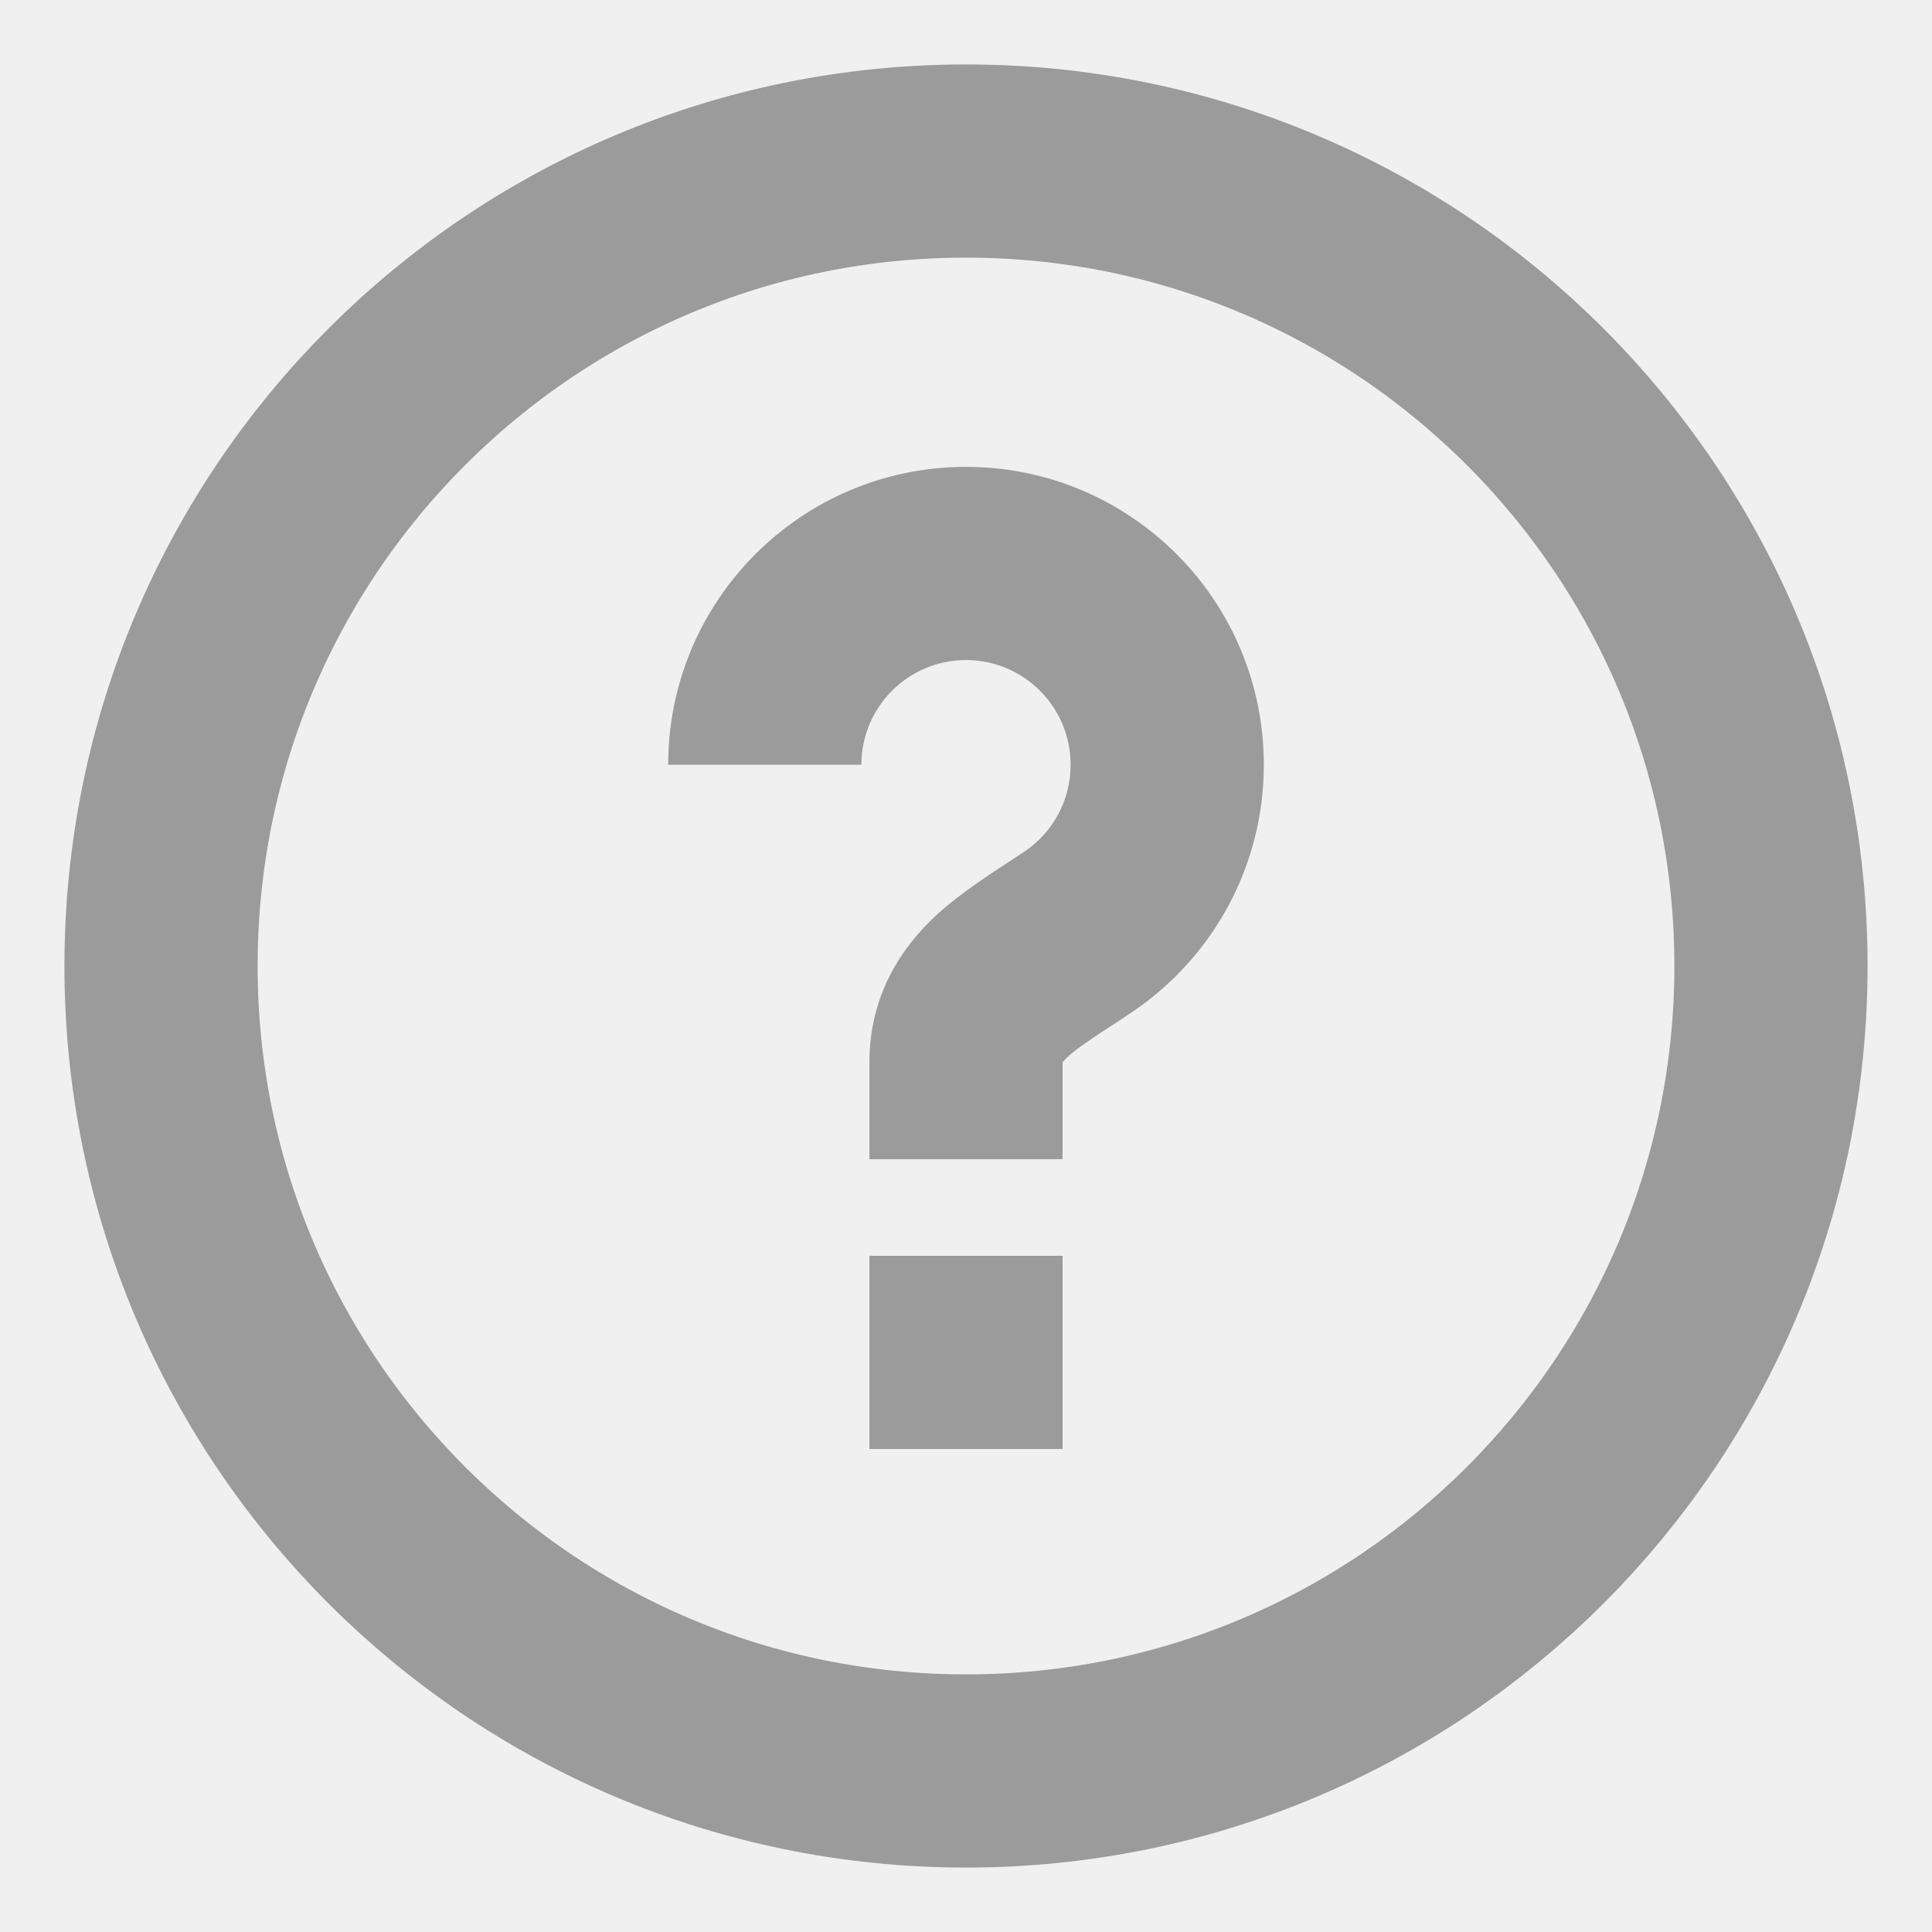
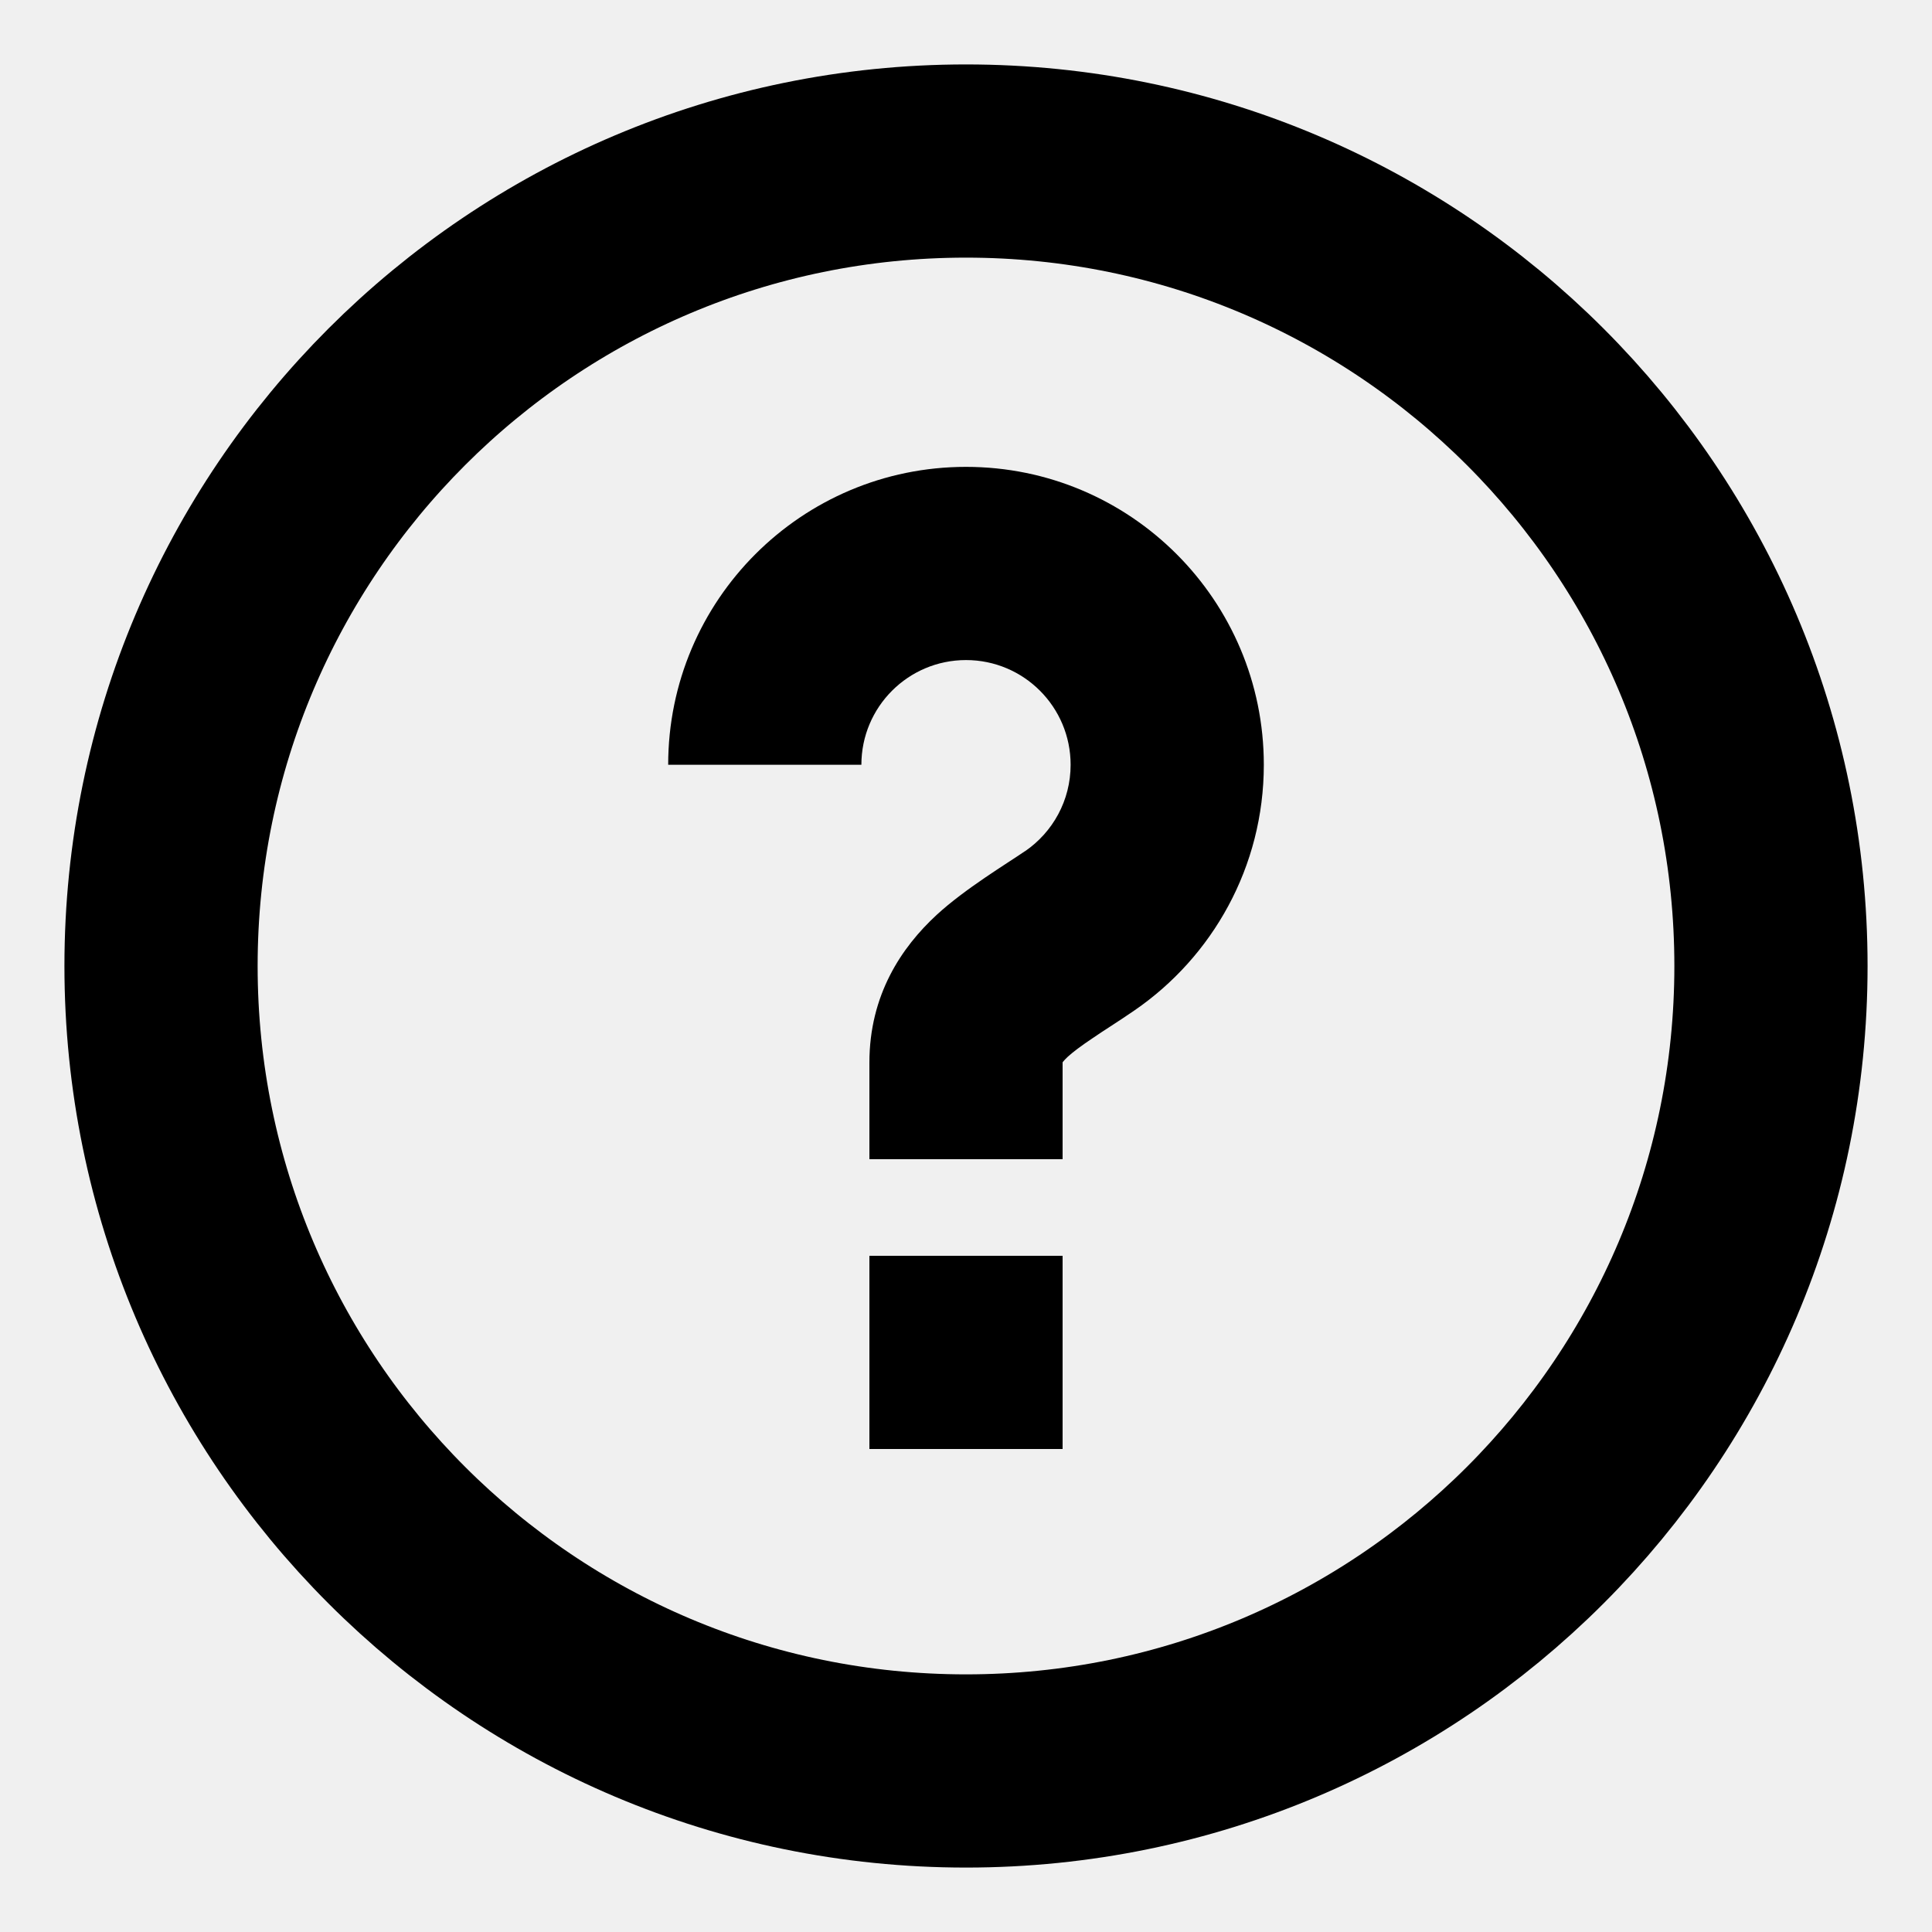
<svg xmlns="http://www.w3.org/2000/svg" width="20" height="20" viewBox="0 0 20 20" fill="none">
  <g clip-path="url(#clip0_118_6879)">
-     <path d="M10 18.333C14.602 18.333 18.333 14.602 18.333 10C18.333 5.398 14.602 1.667 10 1.667C5.398 1.667 1.667 5.398 1.667 10C1.667 14.602 5.398 18.333 10 18.333Z" stroke="#9B9B9B" stroke-width="2" stroke-linecap="round" stroke-linejoin="round" />
-     <rect x="9" y="13" width="2" height="2" fill="#9B9B9B" />
-     <path d="M11.177 9.636L11.742 10.461L11.742 10.461L11.177 9.636ZM9 11V12H11V11H10H9ZM7.917 7.917H8.917C8.917 7.318 9.402 6.833 10 6.833V5.833V4.833C8.297 4.833 6.917 6.214 6.917 7.917H7.917ZM10 5.833V6.833C10.598 6.833 11.083 7.318 11.083 7.917H12.083H13.083C13.083 6.214 11.703 4.833 10 4.833V5.833ZM12.083 7.917H11.083C11.083 8.287 10.898 8.615 10.611 8.812L11.177 9.636L11.742 10.461C12.55 9.907 13.083 8.974 13.083 7.917H12.083ZM11.177 9.636L10.611 8.811C10.425 8.939 9.99 9.2 9.696 9.471C9.333 9.806 9 10.299 9 11H10H11C11 10.982 11.002 10.991 10.996 11.003C10.993 11.008 11.002 10.988 11.053 10.94C11.108 10.89 11.187 10.83 11.311 10.747C11.372 10.705 11.435 10.664 11.509 10.616C11.581 10.569 11.661 10.517 11.742 10.461L11.177 9.636Z" fill="#9B9B9B" />
+     <path d="M10 18.333C14.602 18.333 18.333 14.602 18.333 10C18.333 5.398 14.602 1.667 10 1.667C5.398 1.667 1.667 5.398 1.667 10C1.667 14.602 5.398 18.333 10 18.333Z" stroke="currentColor" stroke-width="2" stroke-linecap="round" stroke-linejoin="round" />
+     <rect x="9" y="13" width="2" height="2" fill="currentColor" />
+     <path d="M11.177 9.636L11.742 10.461L11.742 10.461L11.177 9.636ZM9 11V12H11V11H10H9ZM7.917 7.917H8.917C8.917 7.318 9.402 6.833 10 6.833V5.833V4.833C8.297 4.833 6.917 6.214 6.917 7.917H7.917ZM10 5.833V6.833C10.598 6.833 11.083 7.318 11.083 7.917H12.083H13.083C13.083 6.214 11.703 4.833 10 4.833V5.833ZM12.083 7.917H11.083C11.083 8.287 10.898 8.615 10.611 8.812L11.177 9.636L11.742 10.461C12.55 9.907 13.083 8.974 13.083 7.917H12.083ZM11.177 9.636L10.611 8.811C10.425 8.939 9.99 9.2 9.696 9.471C9.333 9.806 9 10.299 9 11H10H11C11 10.982 11.002 10.991 10.996 11.003C10.993 11.008 11.002 10.988 11.053 10.94C11.108 10.89 11.187 10.83 11.311 10.747C11.372 10.705 11.435 10.664 11.509 10.616C11.581 10.569 11.661 10.517 11.742 10.461L11.177 9.636Z" fill="currentColor" />
  </g>
  <defs>
    <clipPath id="clip0_118_6879">
-       <rect width="20" height="20" fill="white" />
+       <rect width="20" height="20" fill="currentColor" />
    </clipPath>
  </defs>
</svg>
